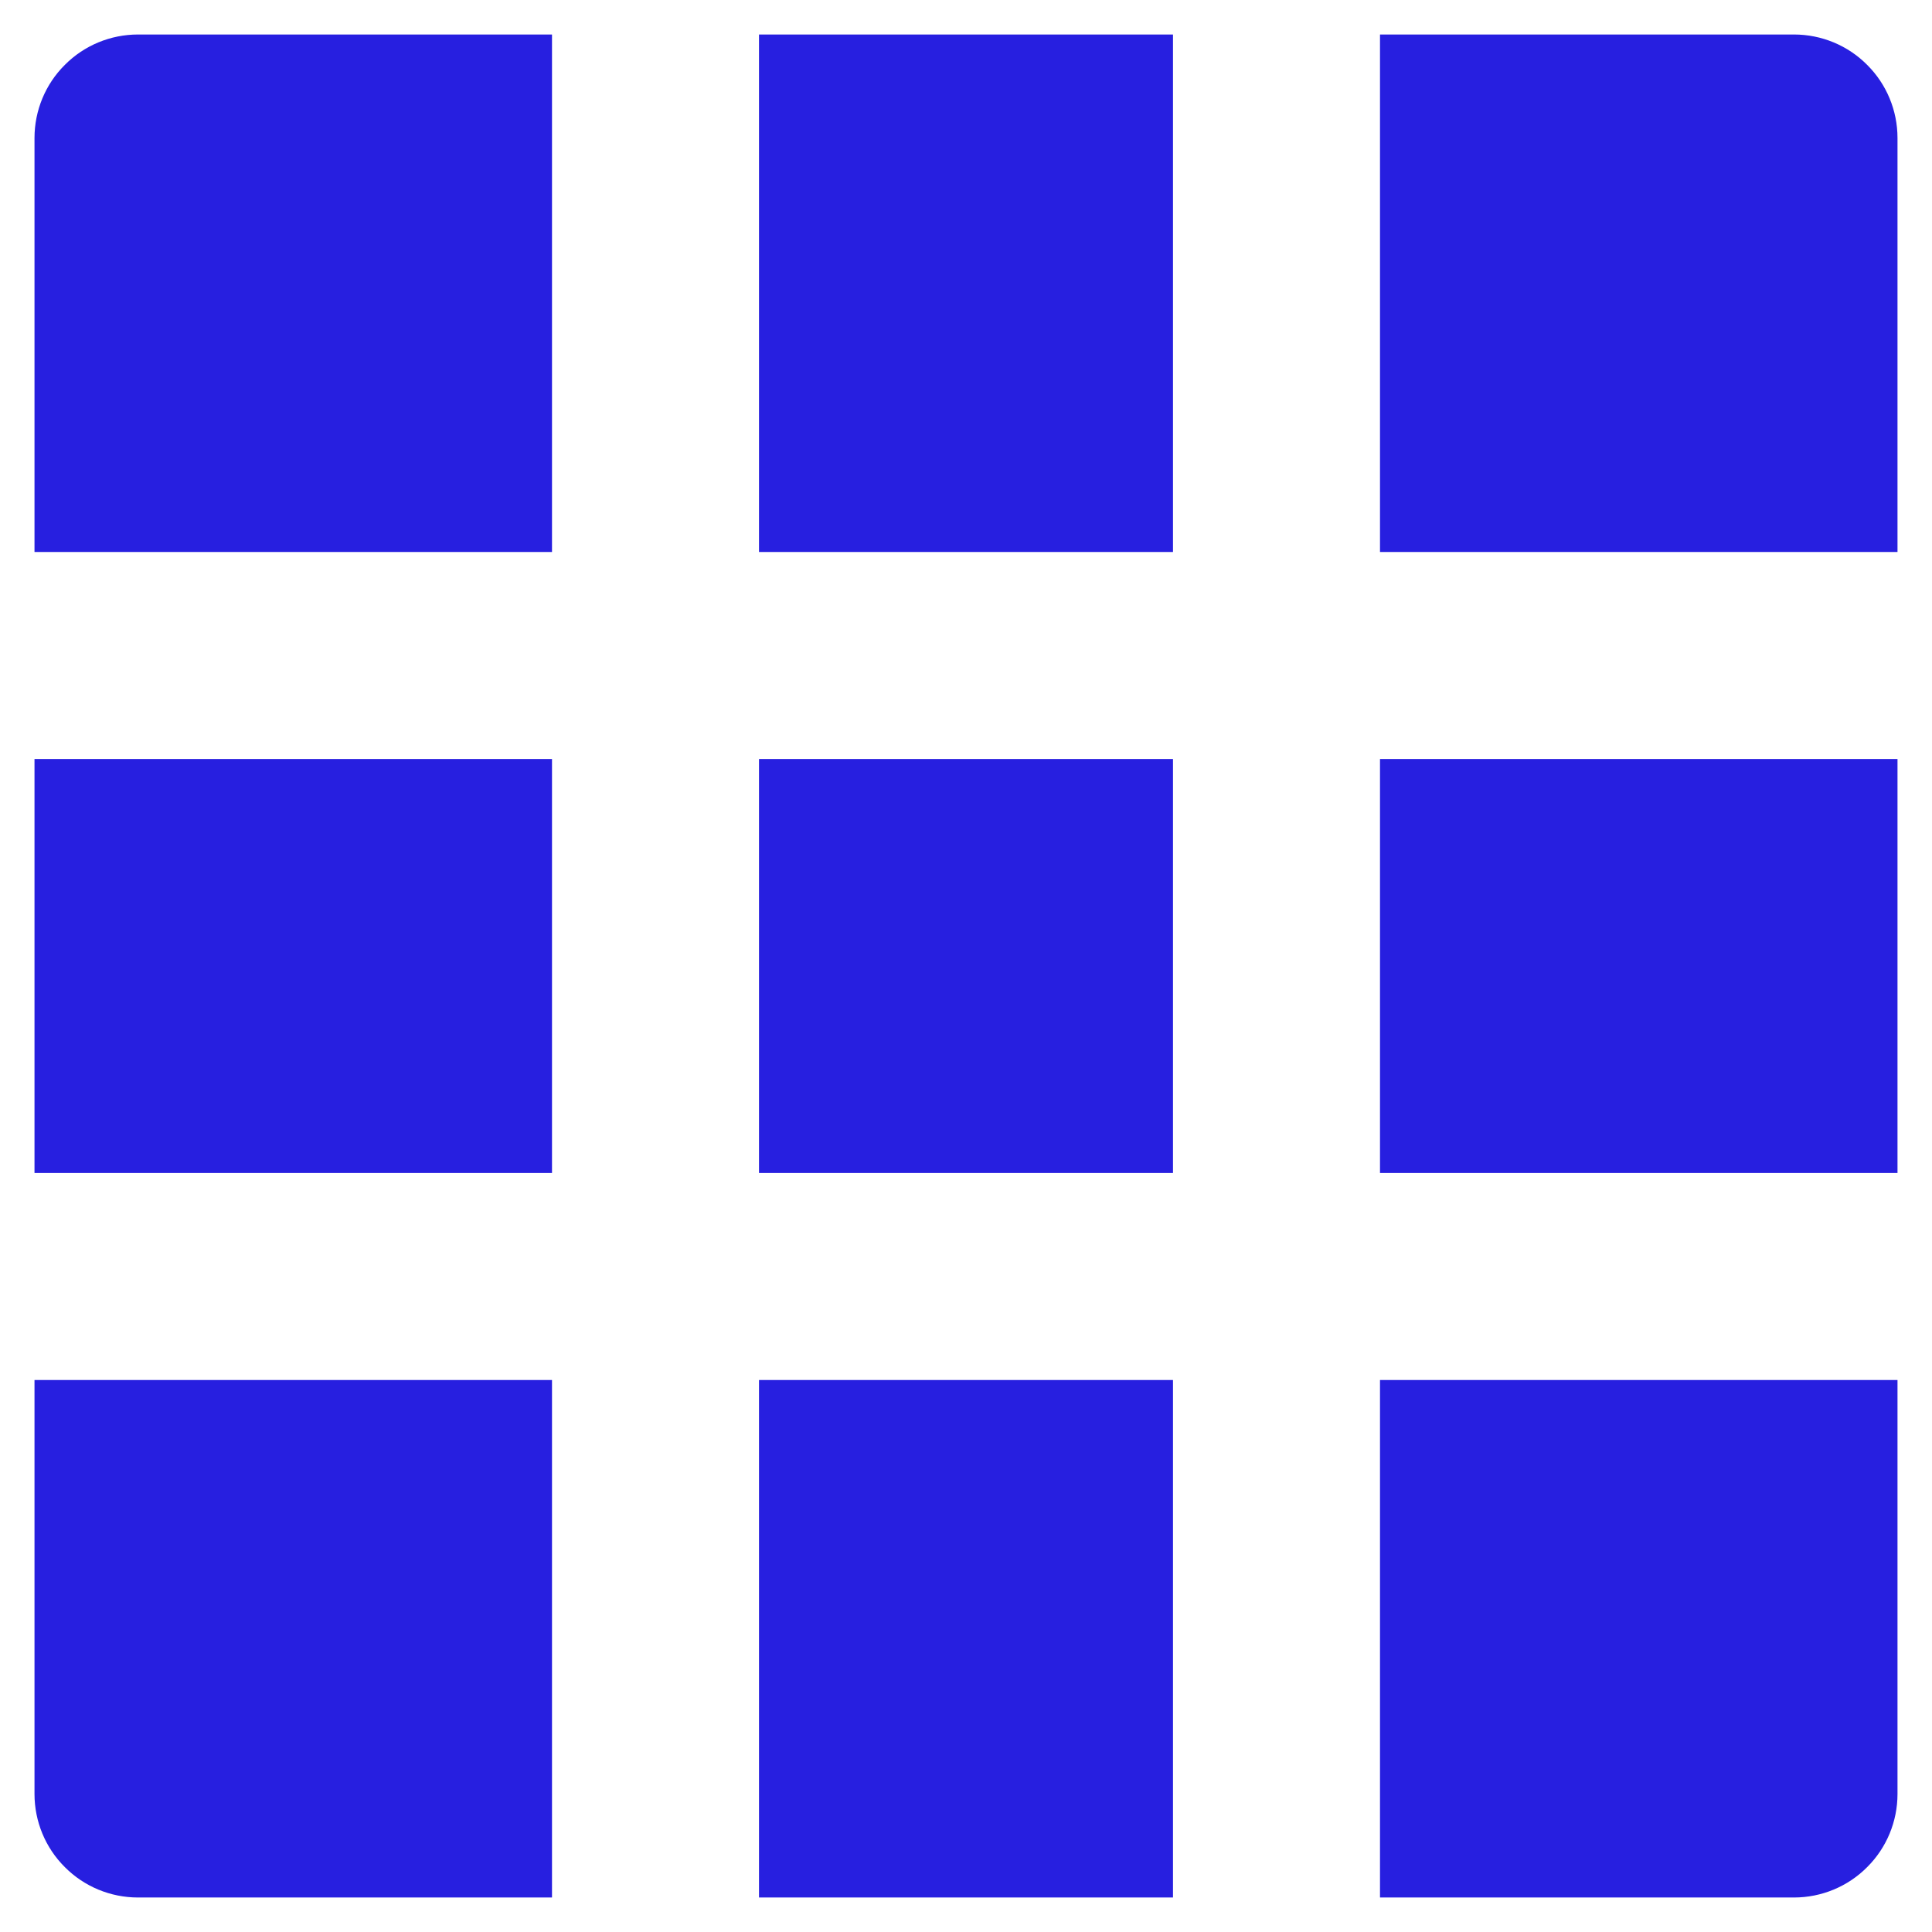
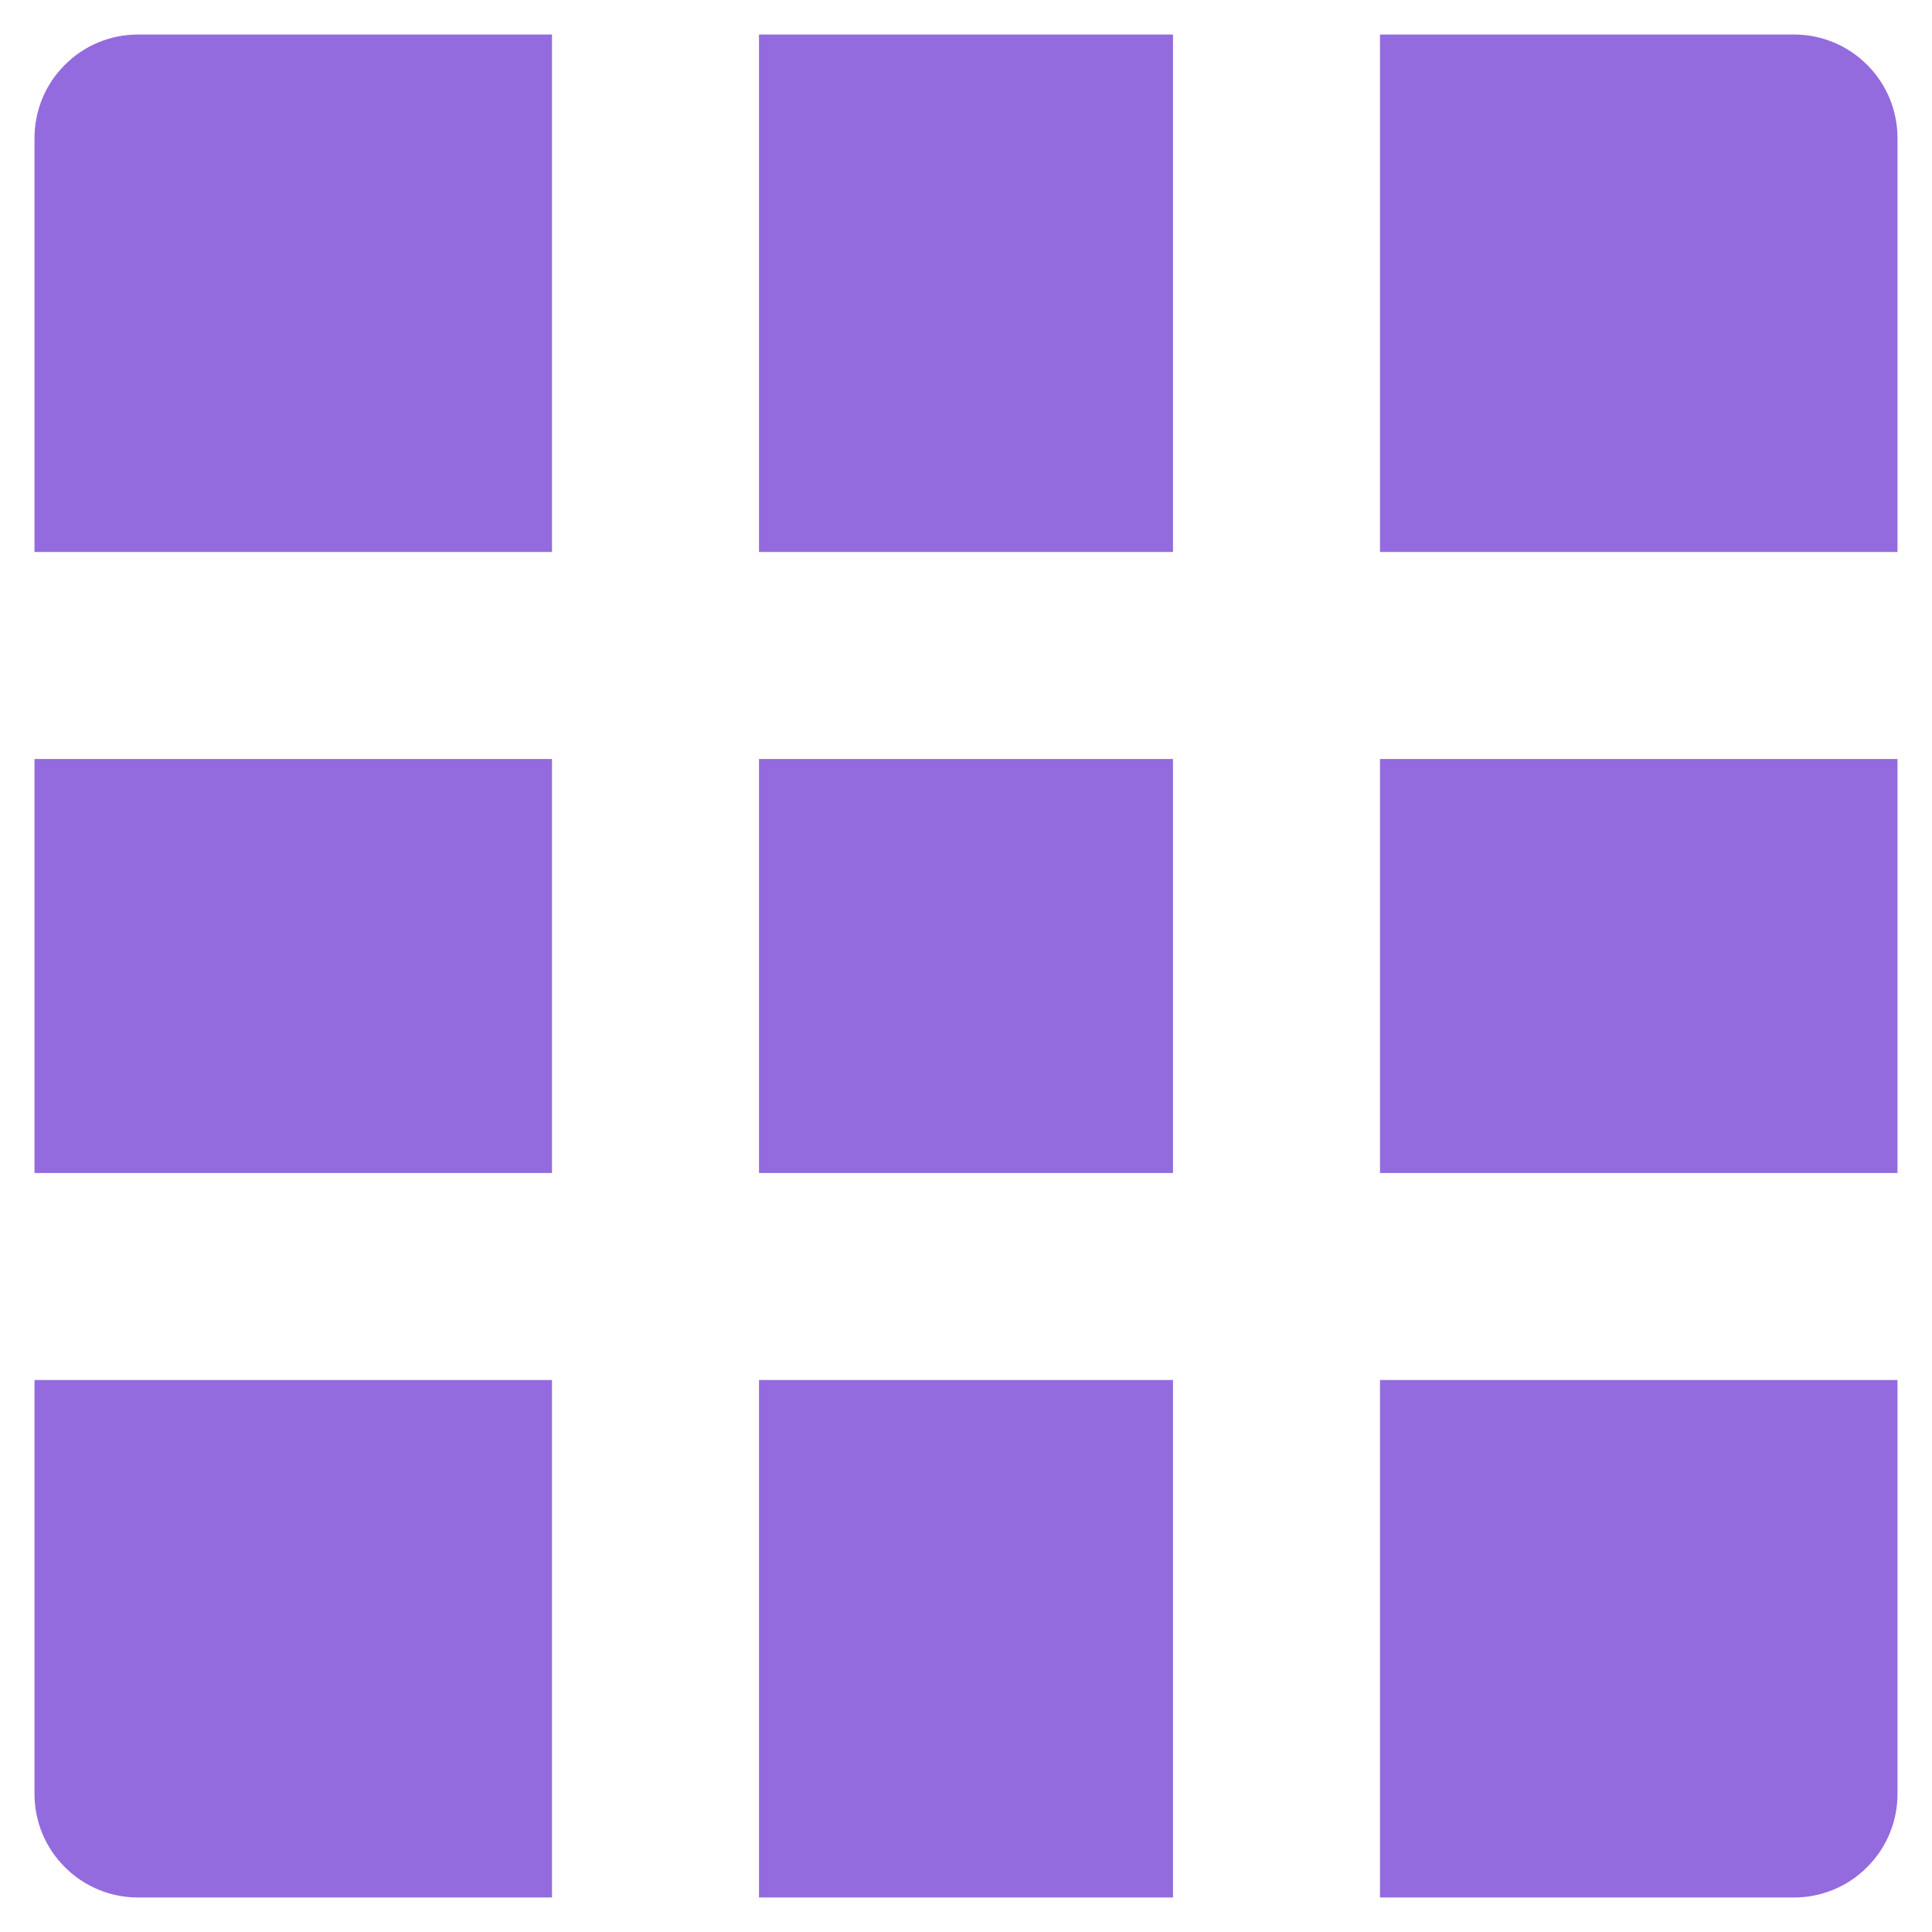
<svg xmlns="http://www.w3.org/2000/svg" width="14" height="14" viewBox="0 0 14 14" fill="none">
-   <path d="M8.5 5.5V8.5H5.5V5.5H8.5ZM10 5.5H13.75V8.5H10V5.5ZM8.5 13.75H5.5V10H8.5V13.75ZM10 13.75V10H13.75V13C13.75 13.199 13.671 13.39 13.53 13.53C13.39 13.671 13.199 13.75 13 13.75H10ZM8.5 0.25V4H5.5V0.25H8.5ZM10 0.25H13C13.199 0.25 13.39 0.329 13.53 0.47C13.671 0.61 13.75 0.801 13.75 1V4H10V0.25ZM4 5.5V8.5H0.25V5.5H4ZM4 13.75H1C0.801 13.75 0.61 13.671 0.47 13.53C0.329 13.39 0.25 13.199 0.25 13V10H4V13.75ZM4 0.25V4H0.25V1C0.25 0.801 0.329 0.61 0.47 0.47C0.61 0.329 0.801 0.25 1 0.25H4Z" fill="#271FE0" />
+   <path d="M8.5 5.5V8.5H5.5V5.5H8.5ZM10 5.5H13.75V8.5H10V5.5ZM8.5 13.75H5.5V10H8.5V13.75ZM10 13.75V10H13.75V13C13.75 13.199 13.671 13.39 13.53 13.53C13.39 13.671 13.199 13.75 13 13.75H10ZM8.5 0.25V4H5.5V0.25H8.5ZM10 0.25H13C13.199 0.25 13.39 0.329 13.53 0.47C13.671 0.61 13.75 0.801 13.75 1V4H10V0.25ZM4 5.5V8.5H0.25V5.5H4ZM4 13.75H1C0.801 13.75 0.61 13.671 0.47 13.53C0.329 13.39 0.25 13.199 0.25 13V10H4V13.75ZM4 0.25V4H0.25V1C0.25 0.801 0.329 0.61 0.47 0.47C0.61 0.329 0.801 0.25 1 0.25H4Z" fill="#946BDE" />
</svg>
